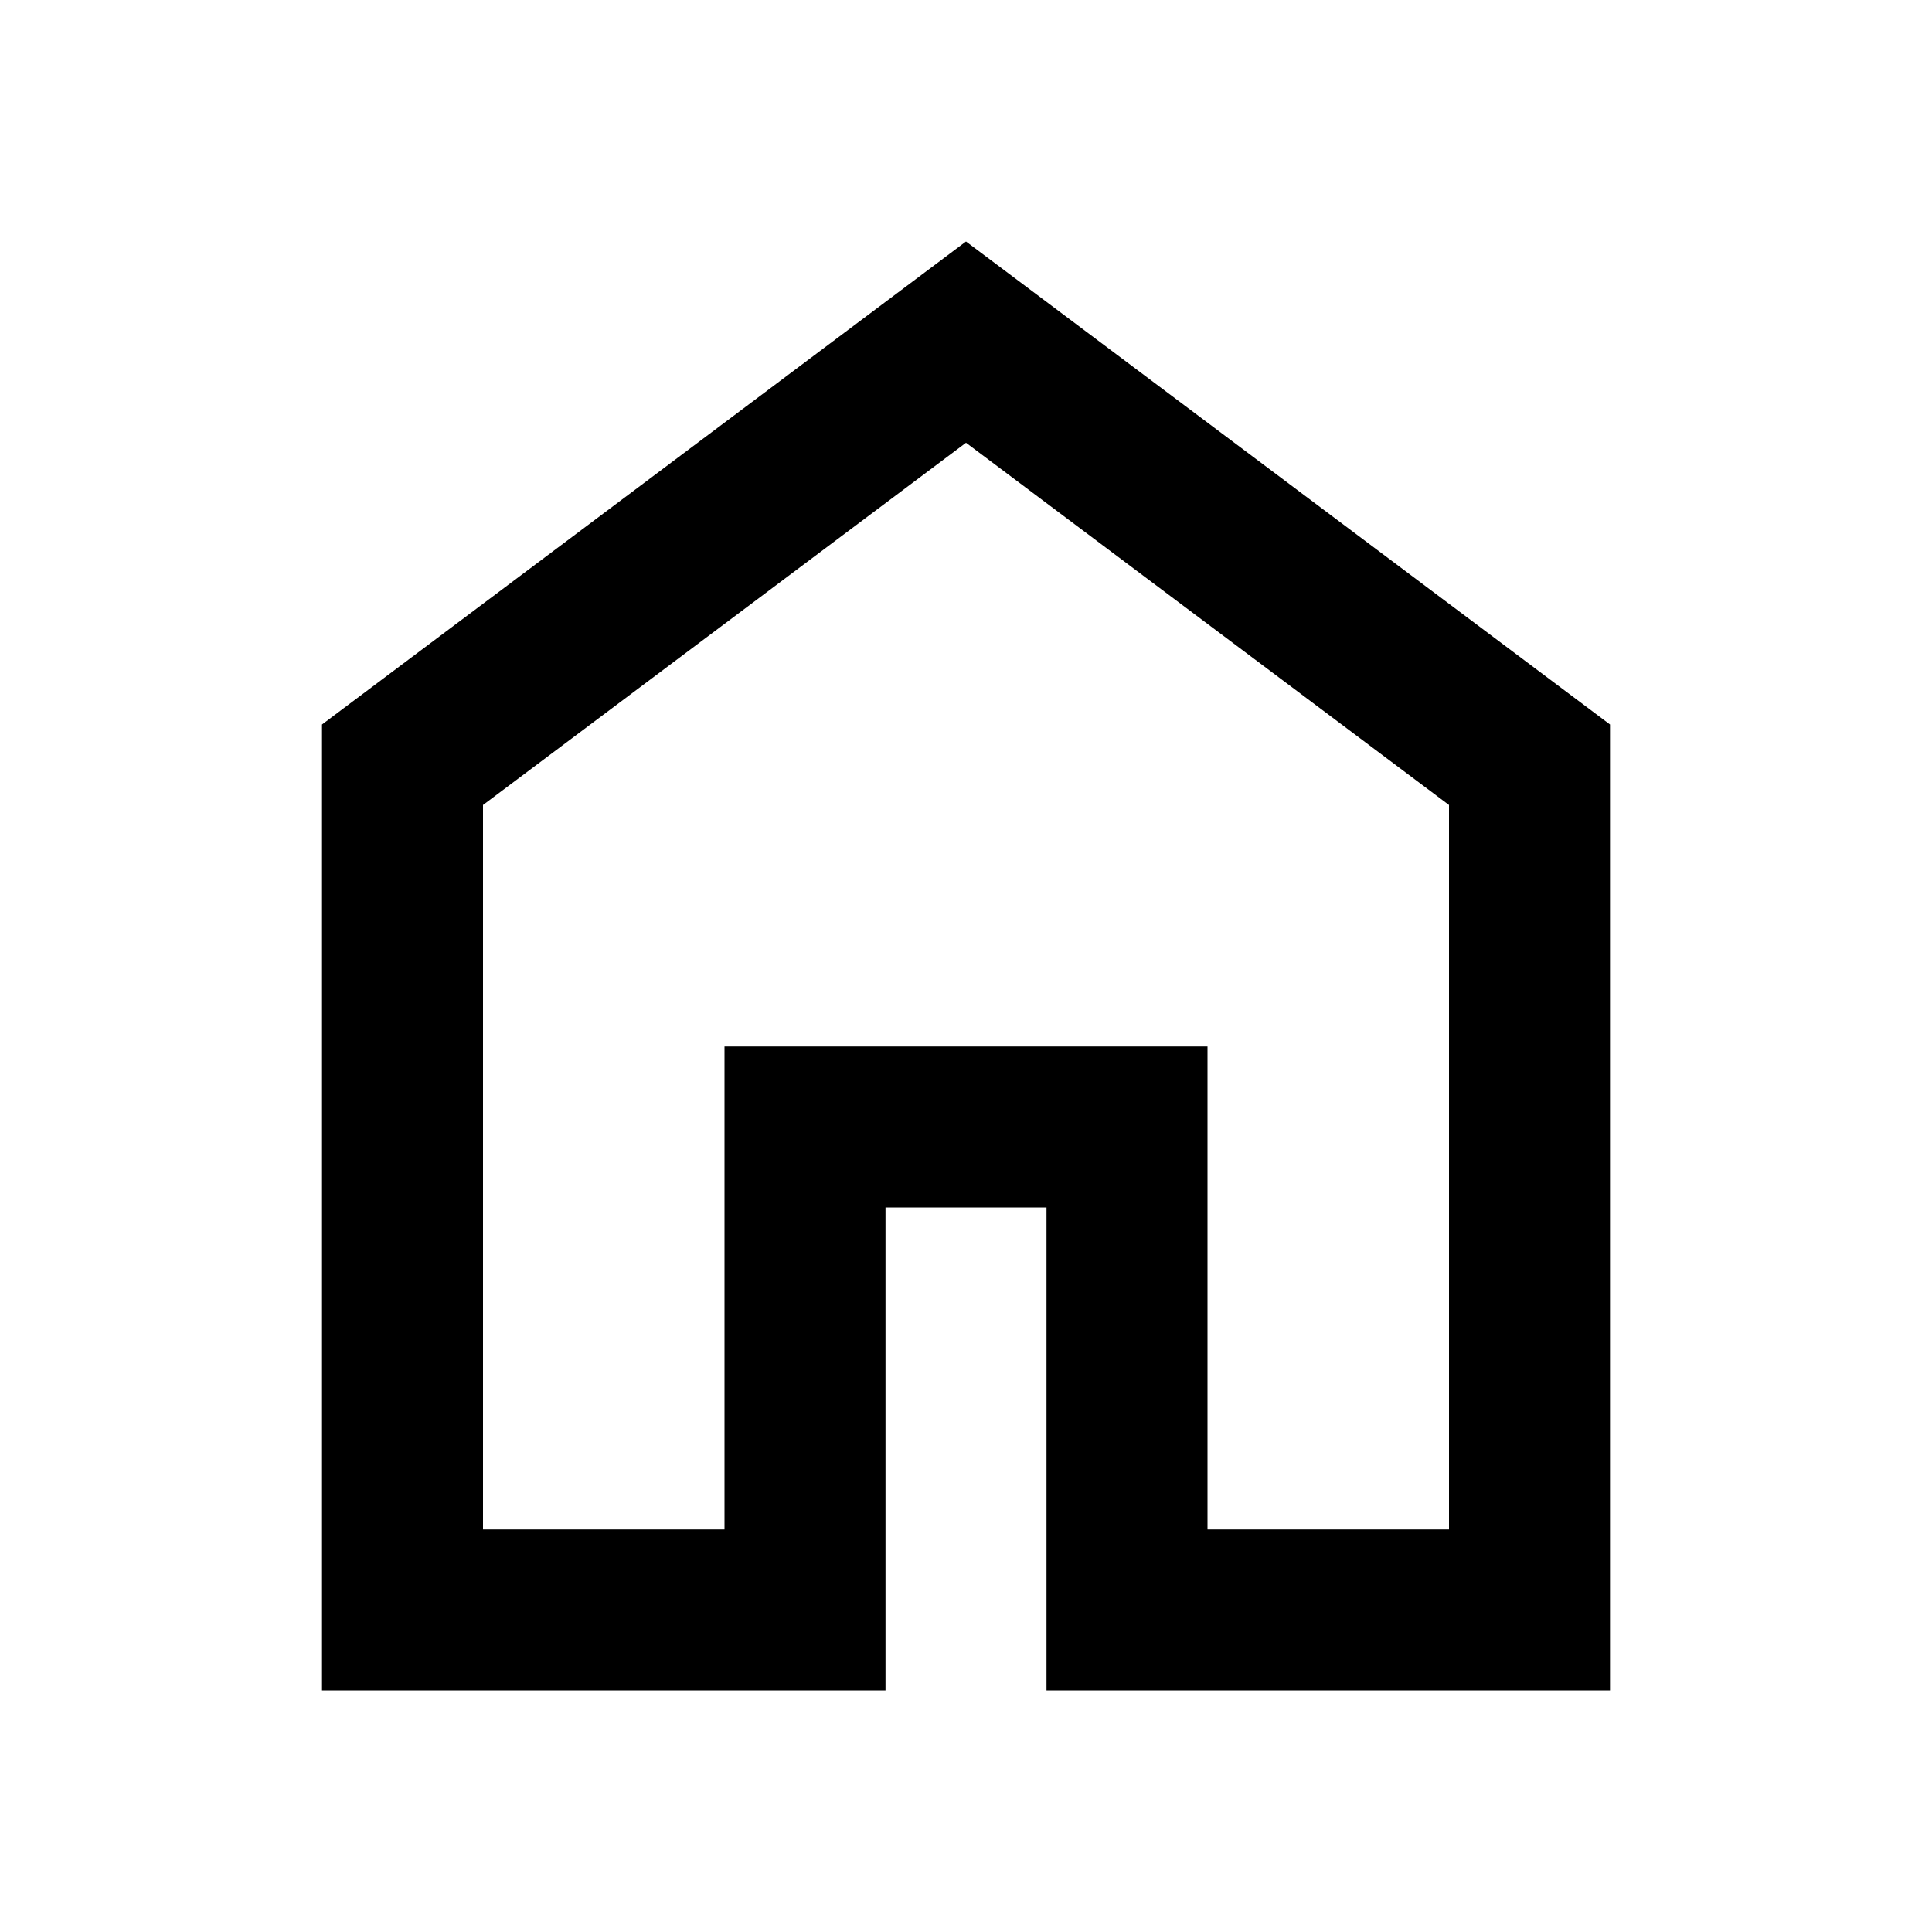
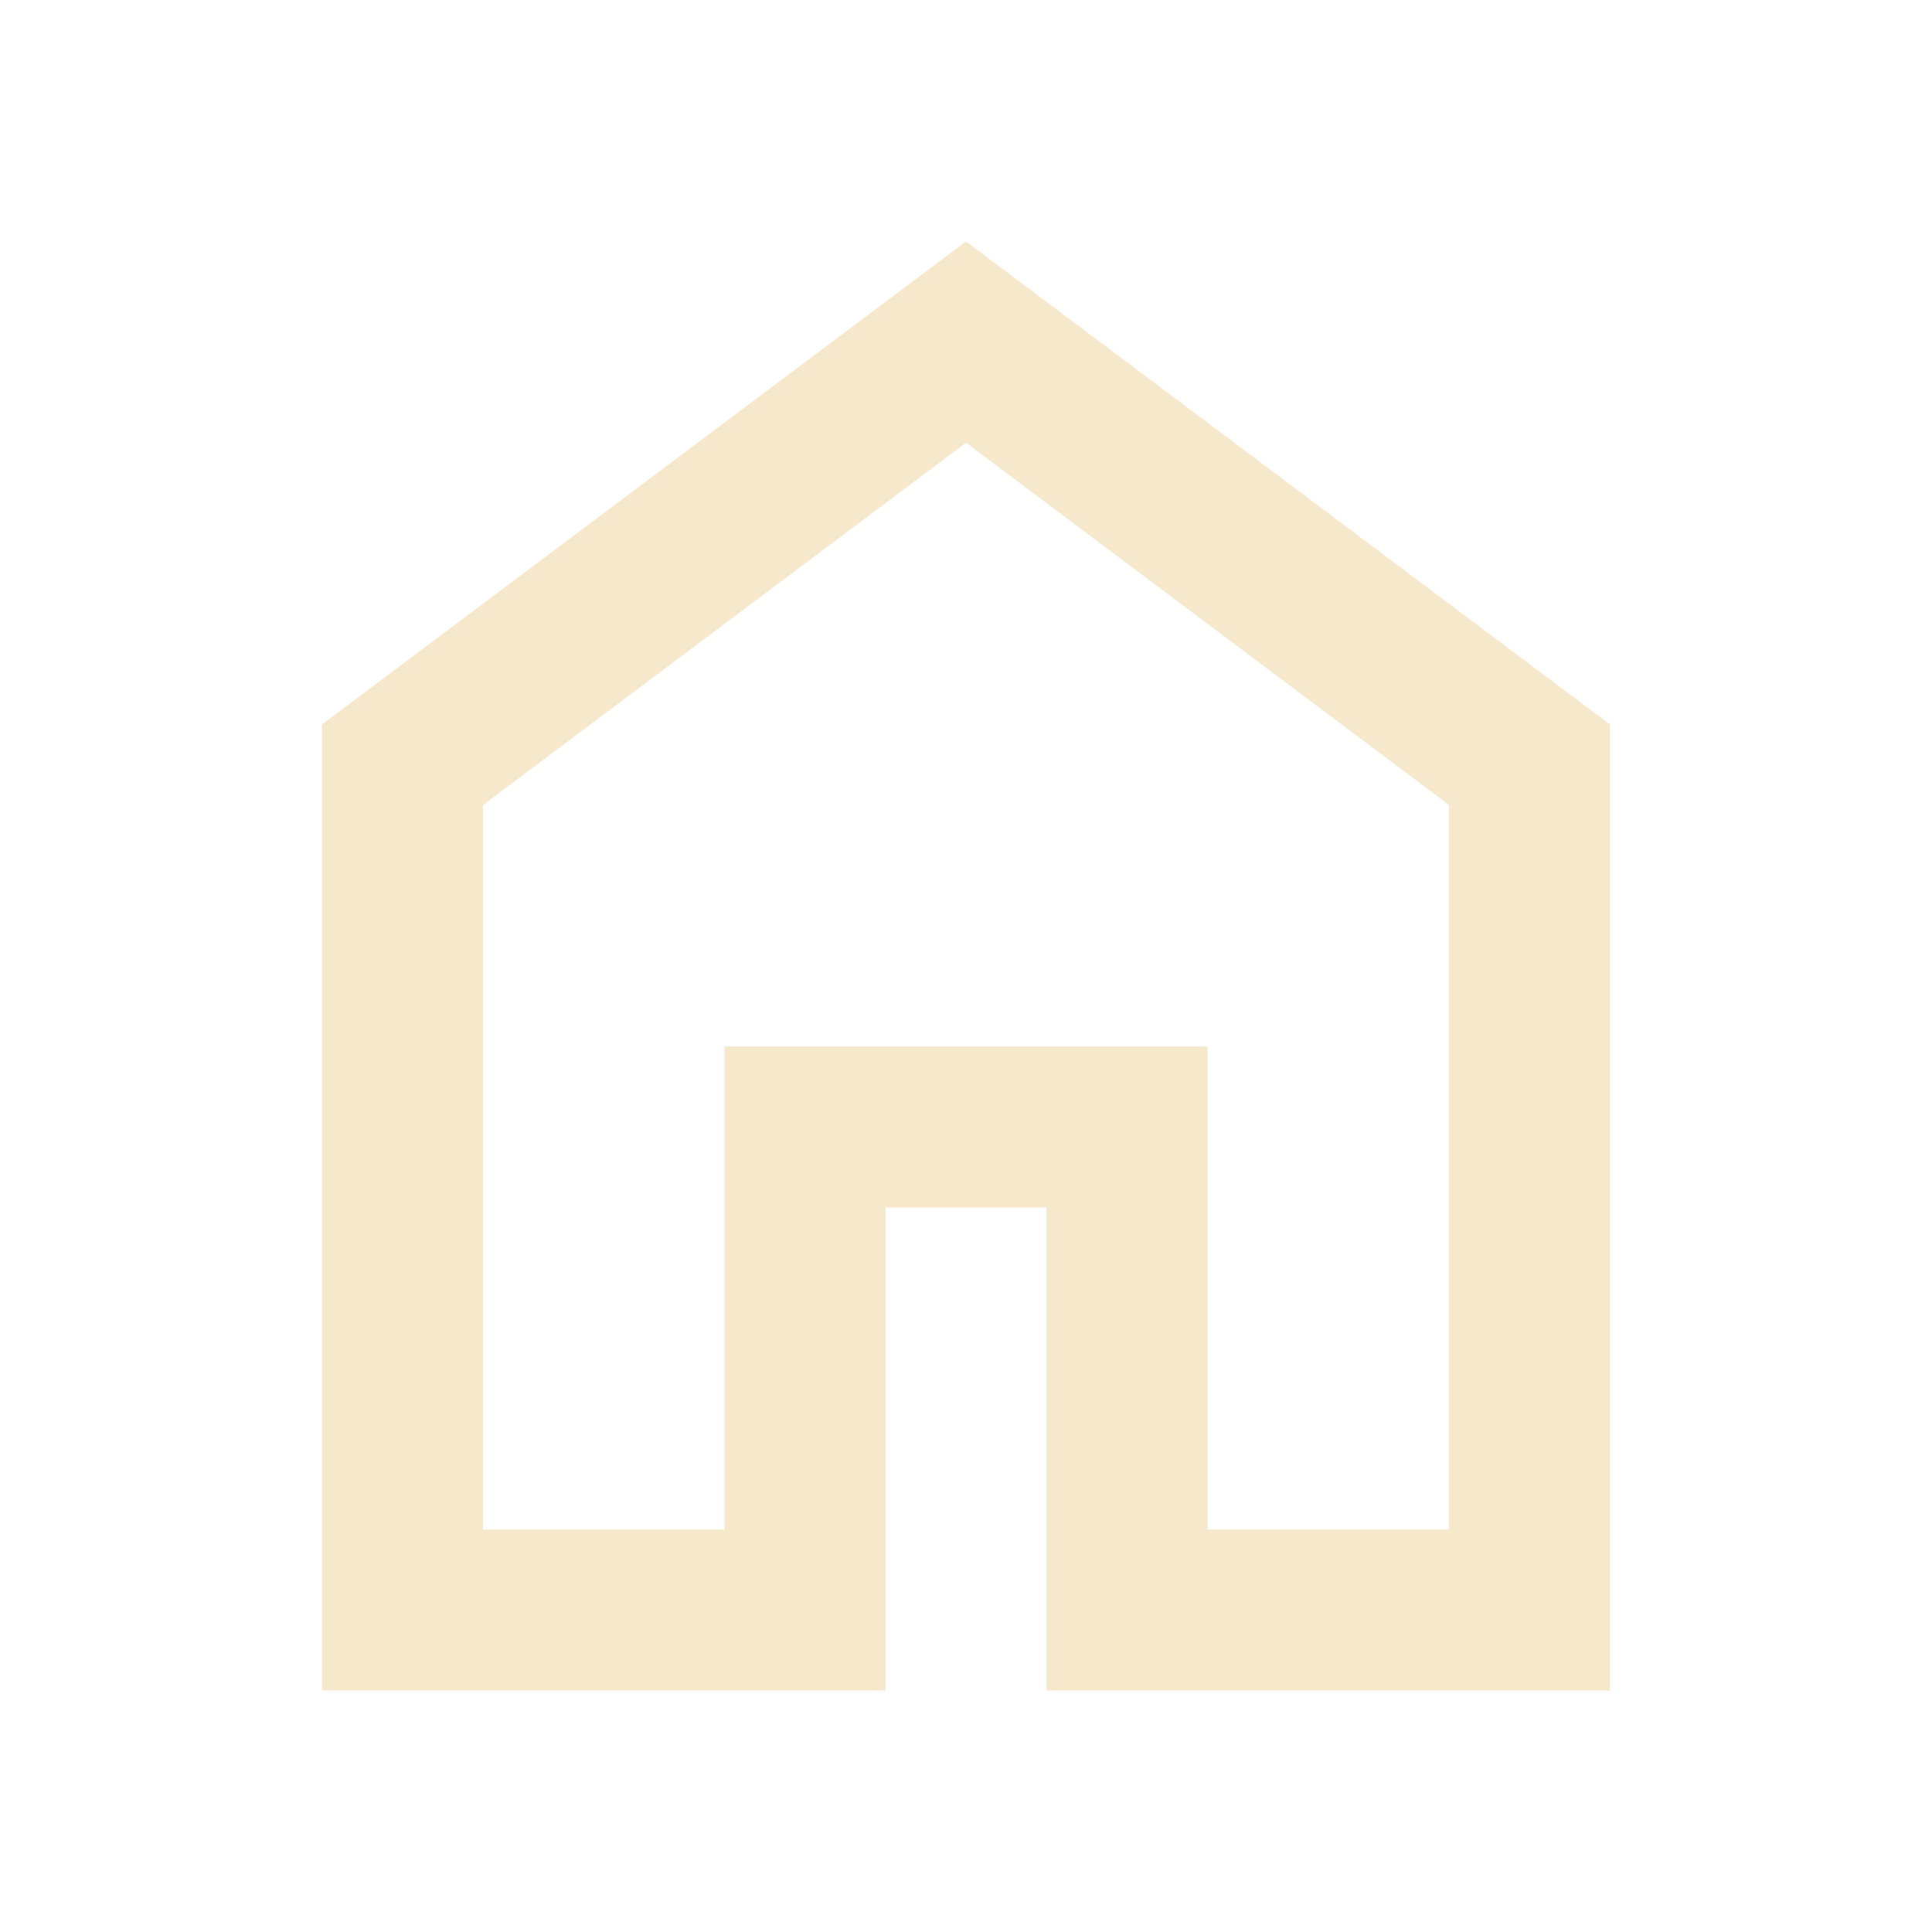
- <svg xmlns="http://www.w3.org/2000/svg" height="24px" viewBox="0 -960 960 960" width="24px" fill="#000">
+ <svg xmlns="http://www.w3.org/2000/svg" height="24px" viewBox="0 -960 960 960" width="24px" fill="#F6E8CB">
  <path d="M240-200h120v-240h240v240h120v-360L480-740 240-560v360Zm-80 80v-480l320-240 320 240v480H520v-240h-80v240H160Zm320-350Z" />
</svg>
